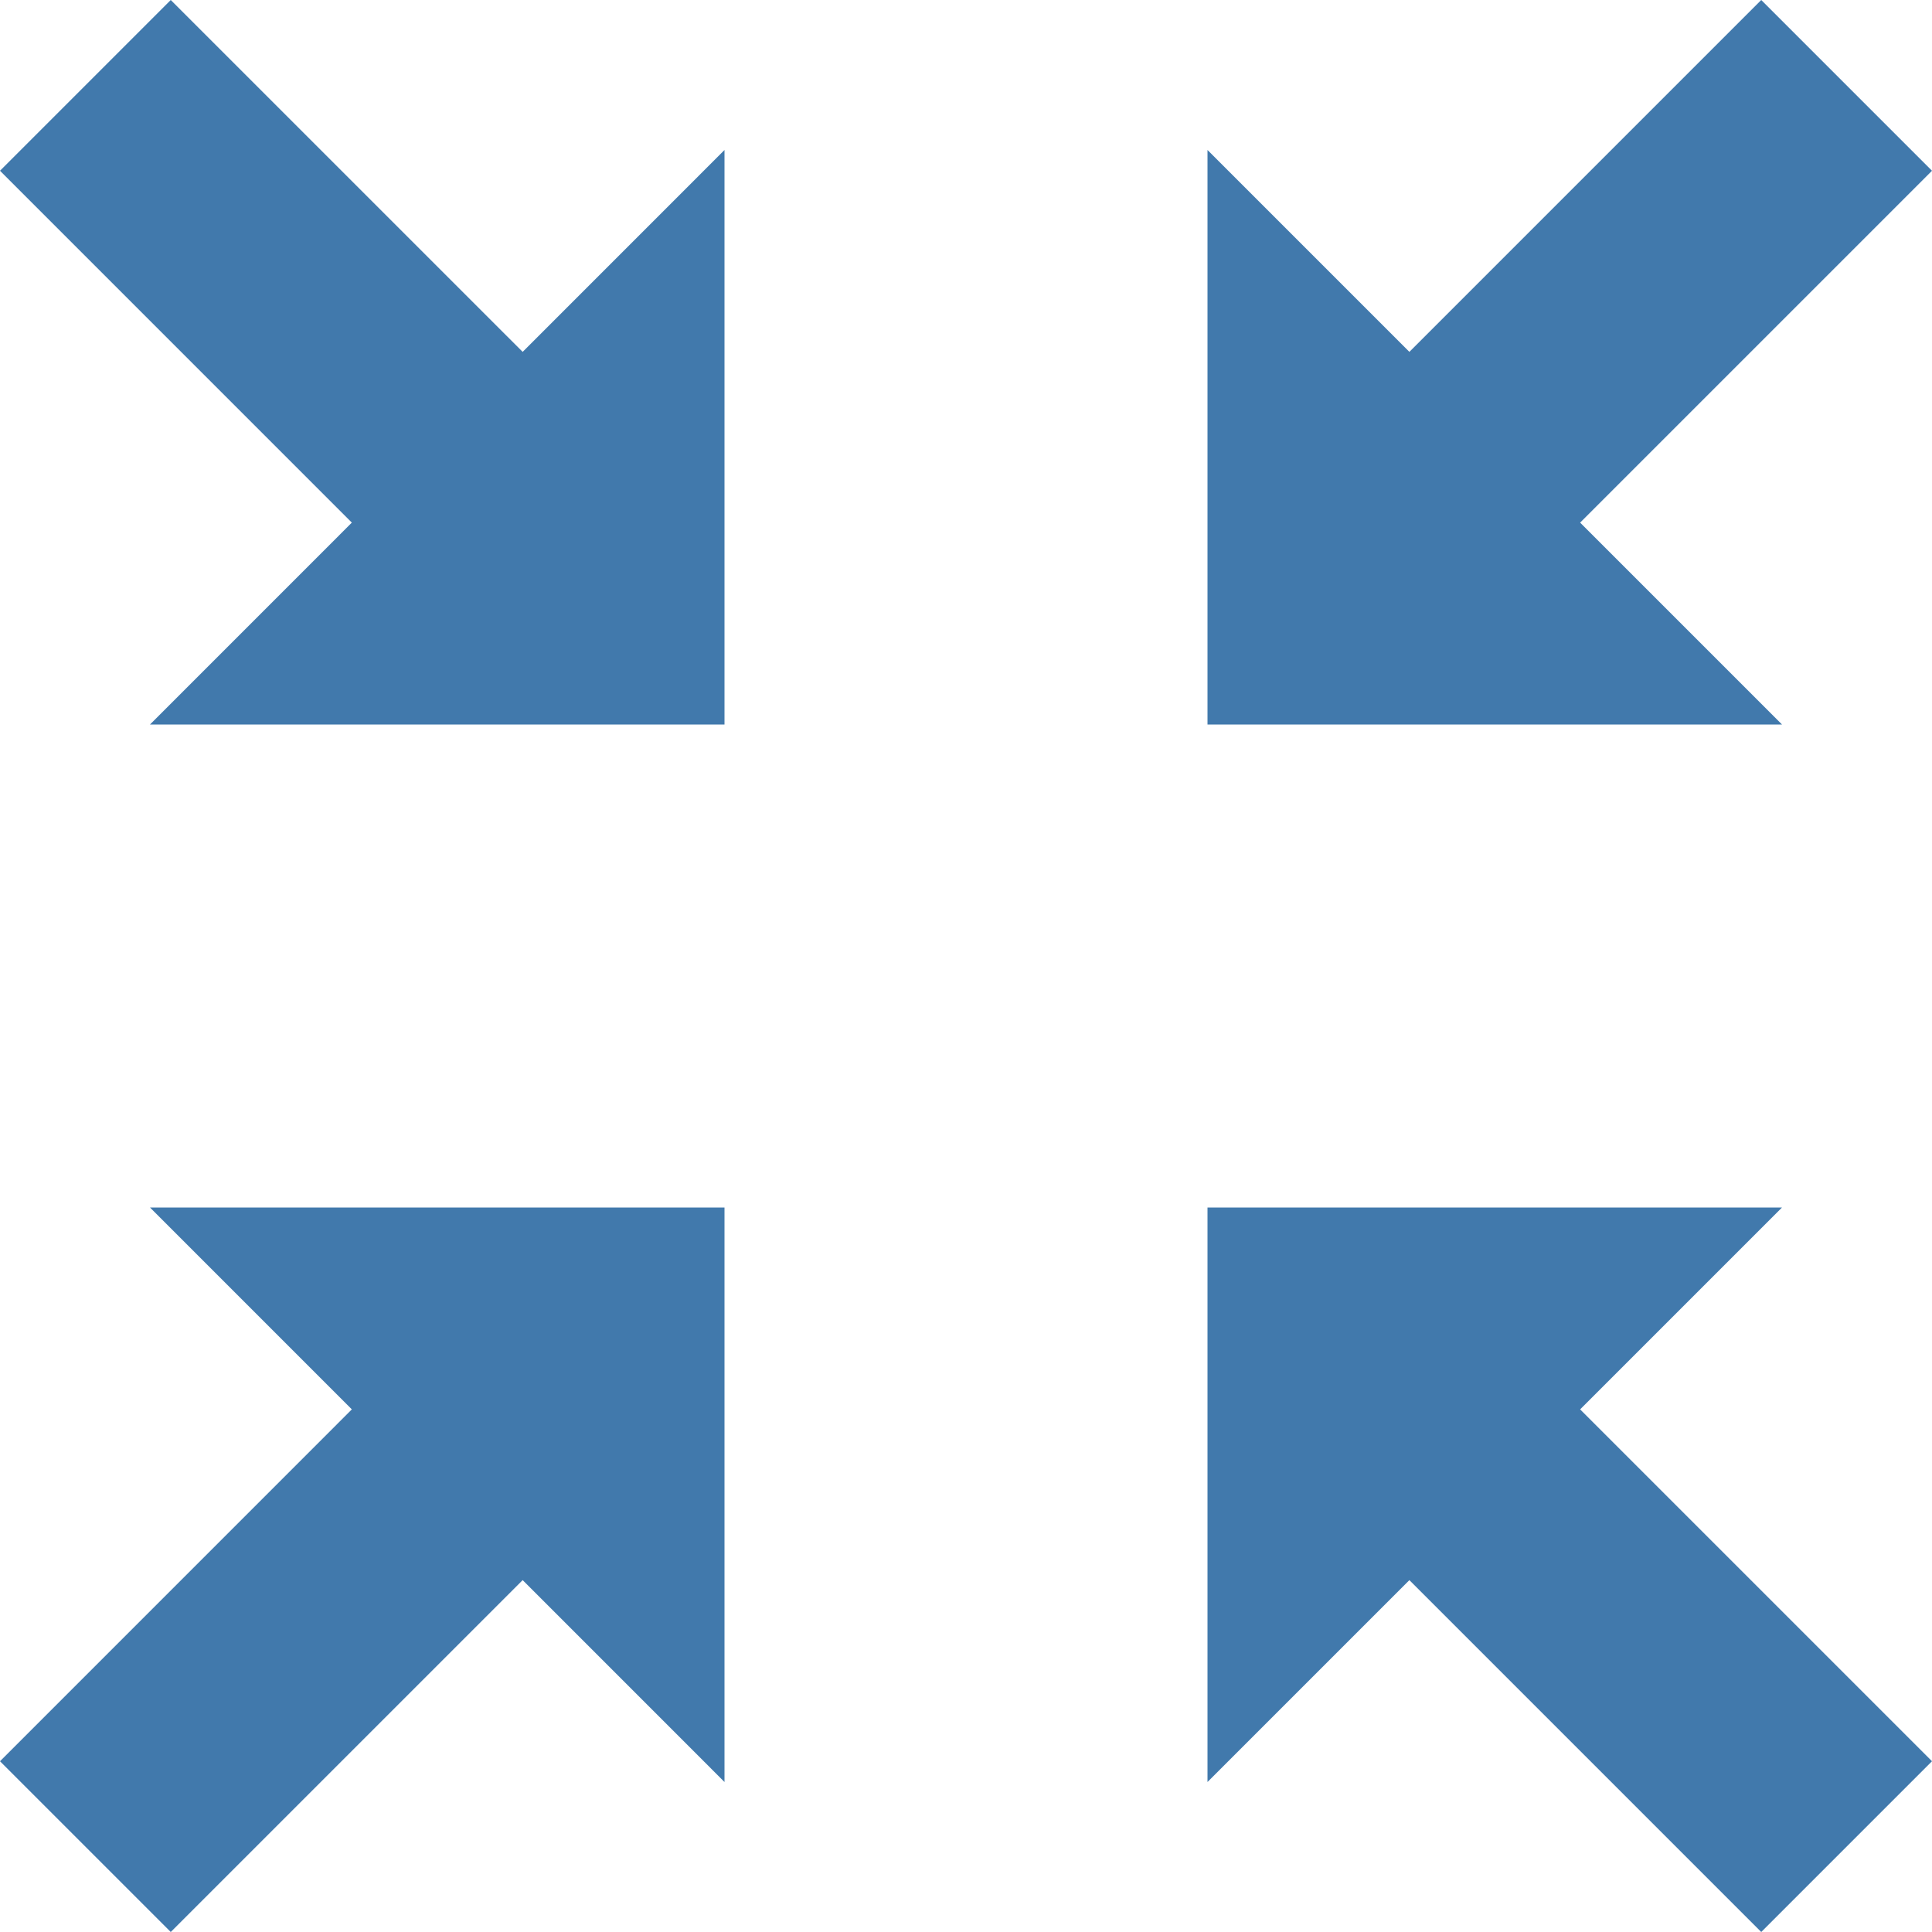
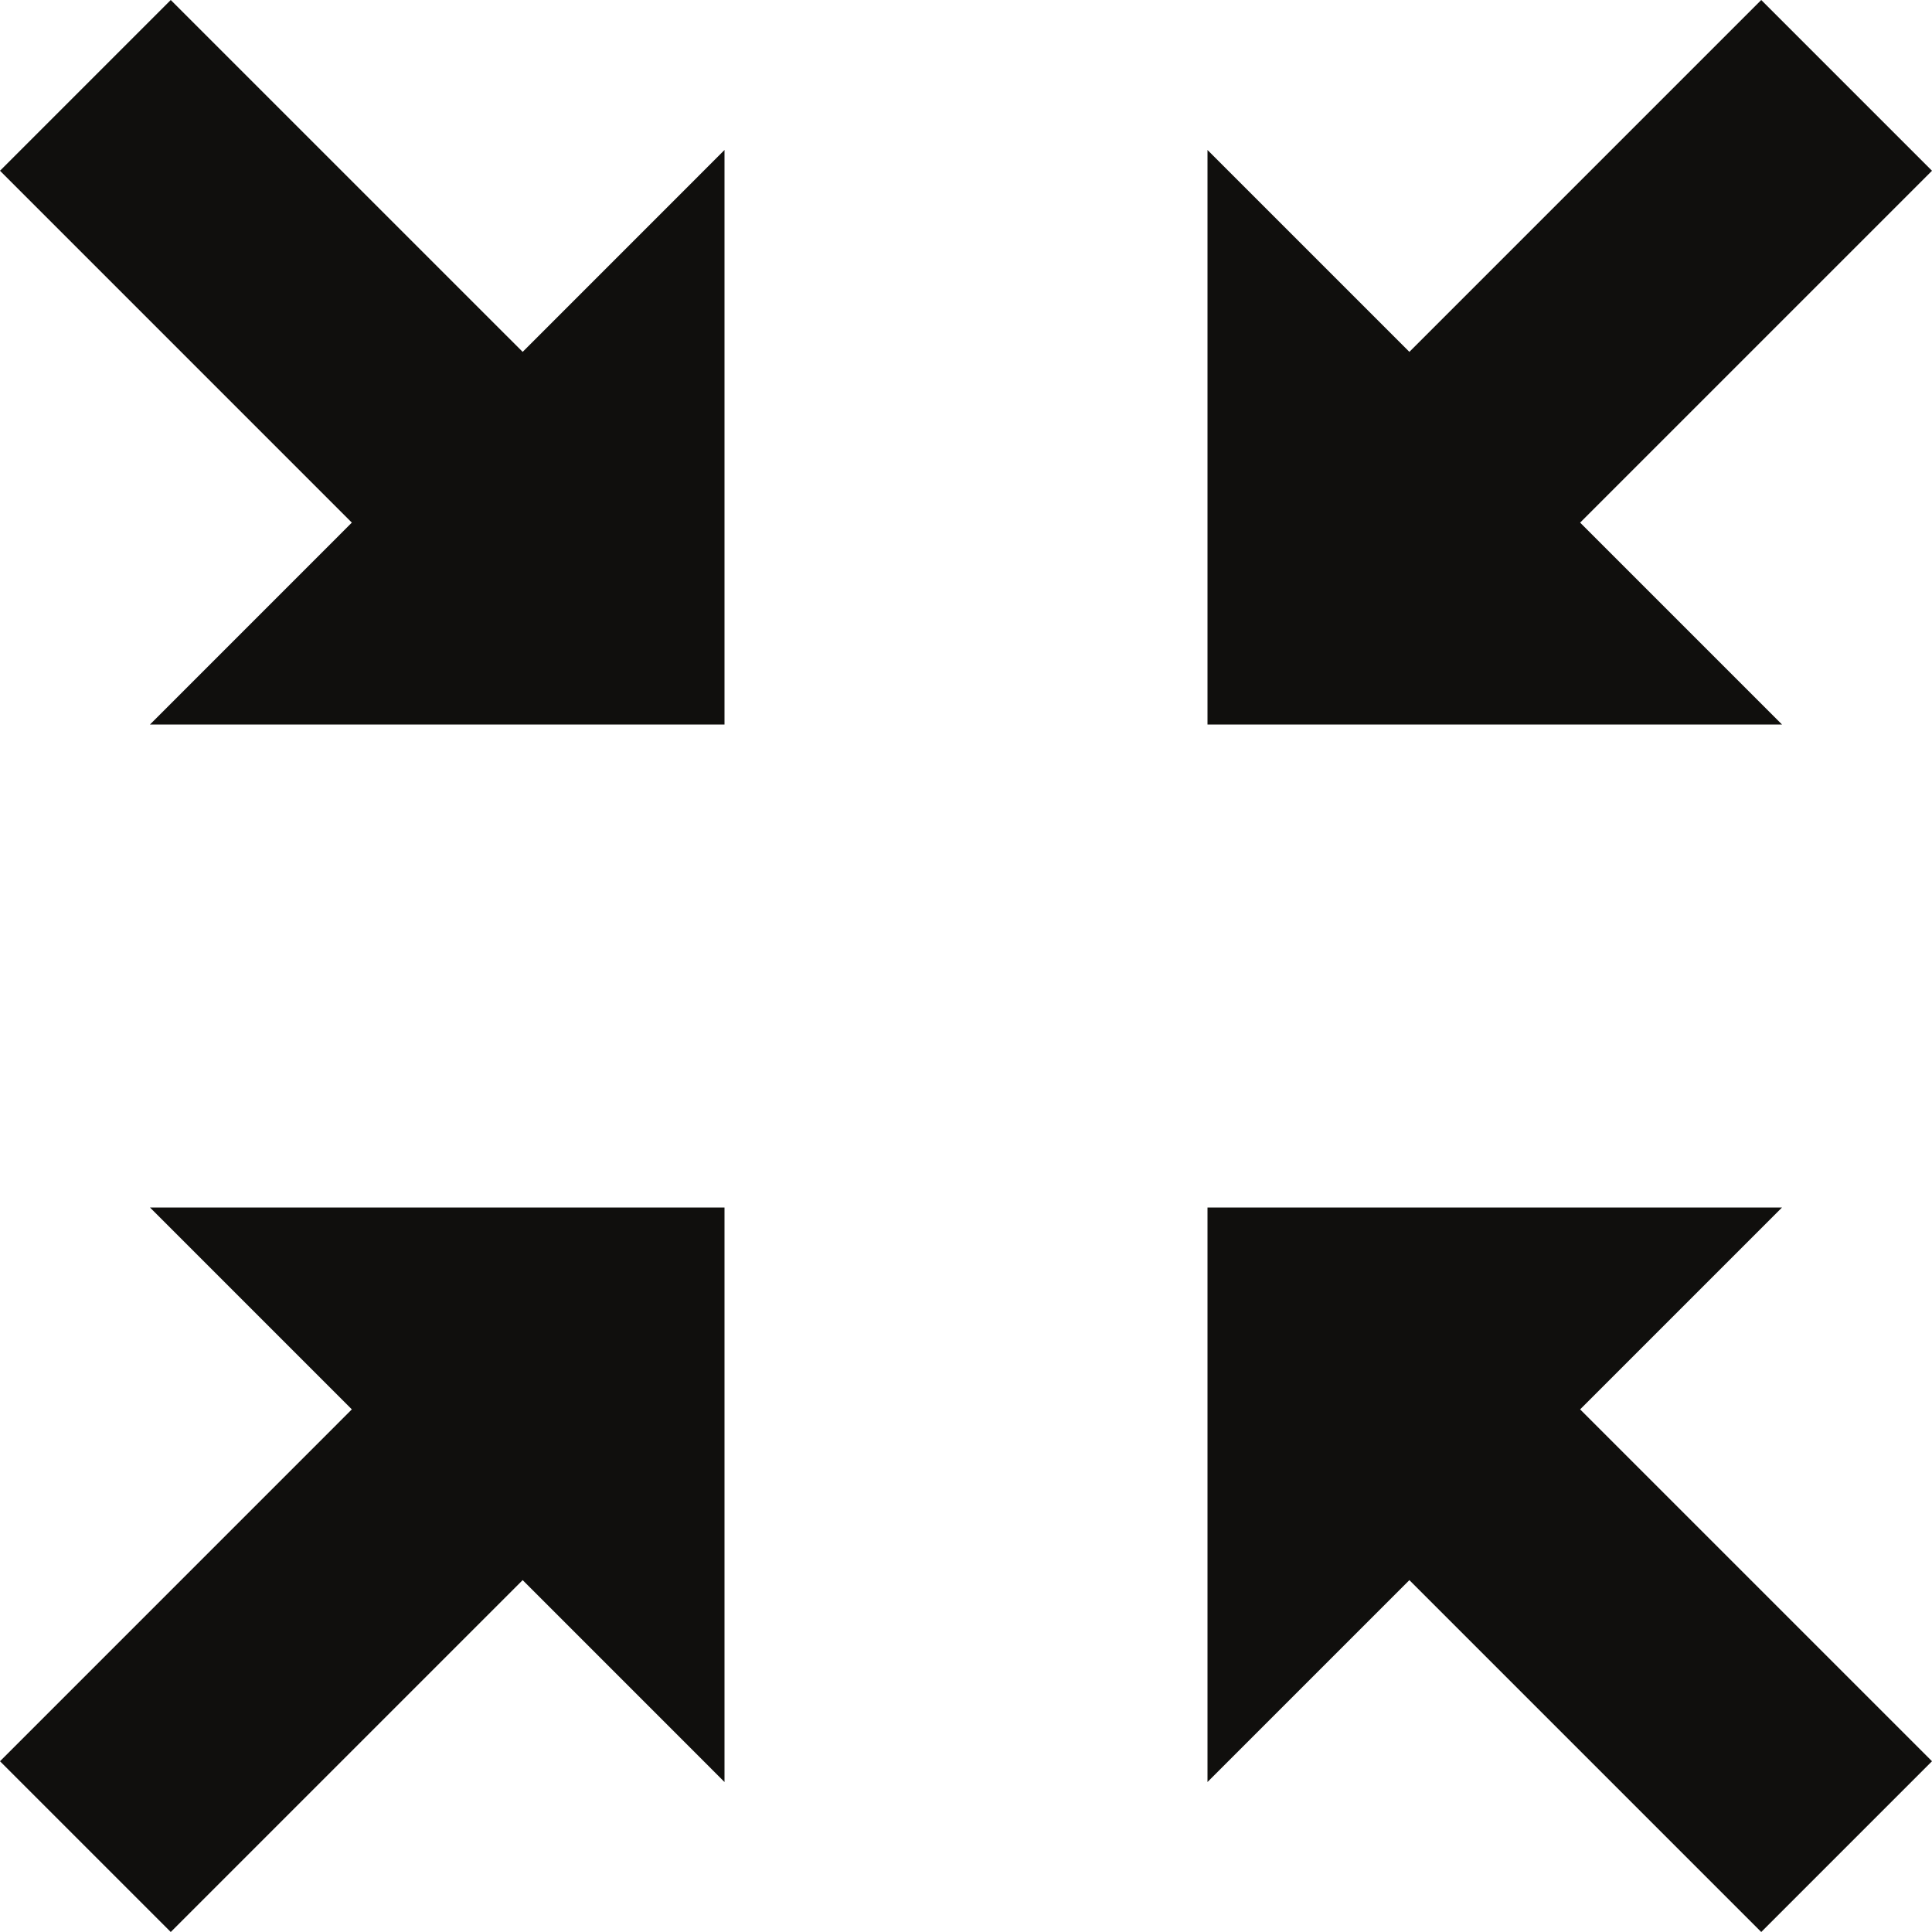
- <svg xmlns="http://www.w3.org/2000/svg" id="svg2" version="1.1" width="32" height="32" xml:space="preserve">
+ <svg xmlns="http://www.w3.org/2000/svg" id="svg2" version="1.1" width="20" height="20" xml:space="preserve">
  <defs id="defs6">
    <clipPath clipPathUnits="userSpaceOnUse" id="clipPath18">
      <path d="M 0,160 0,0 160,0 160,160 0,160 z" id="path20" />
    </clipPath>
  </defs>
-   <g id="g10" transform="matrix(1.25,0,0,-1.25,0,32)">
-     <g id="g12" transform="scale(0.16,0.16)" style="fill:#4179ac;fill-opacity:1">
-       <g id="g14" style="fill:#4179ac;fill-opacity:1">
-         <g id="g16" clip-path="url(#clipPath18)" style="fill:#4179ac;fill-opacity:1">
-           <path d="M 14.141,160 0,145.859 29.137,116.719 12.422,100 60,100 60,147.578 43.285,130.859 14.141,160" style="fill:#4179ac;fill-opacity:1;fill-rule:nonzero;stroke:none" id="path22" />
-           <path d="M 130.859,116.719 160,145.859 145.859,160 116.719,130.859 100,147.578 100,100 l 47.578,0 -16.719,16.719" style="fill:#4179ac;fill-opacity:1;fill-rule:nonzero;stroke:none" id="path24" />
-           <path d="M 29.137,43.281 0,14.141 14.141,0 43.285,29.141 60,12.422 60,60 12.422,60 29.137,43.281" style="fill:#4179ac;fill-opacity:1;fill-rule:nonzero;stroke:none" id="path26" />
-           <path d="M 147.578,60 100,60 100,12.422 116.719,29.141 145.859,0 160,14.141 130.859,43.281 147.578,60" style="fill:#4179ac;fill-opacity:1;fill-rule:nonzero;stroke:none" id="path28" />
+   <g id="g10" transform="matrix(1.25,0,0,-1.25,0,20)">
+     <g id="g12" transform="scale(0.1,0.1)">
+       <g id="g14">
+         <g id="g16" clip-path="url(#clipPath18)">
+           <path d="M 14.141,160 0,145.859 29.137,116.719 12.422,100 60,100 60,147.578 43.285,130.859 14.141,160" style="fill:#100f0d;fill-opacity:1;fill-rule:nonzero;stroke:none" id="path22" />
+           <path d="M 130.859,116.719 160,145.859 145.859,160 116.719,130.859 100,147.578 100,100 l 47.578,0 -16.719,16.719" style="fill:#100f0d;fill-opacity:1;fill-rule:nonzero;stroke:none" id="path24" />
+           <path d="M 29.137,43.281 0,14.141 14.141,0 43.285,29.141 60,12.422 60,60 12.422,60 29.137,43.281" style="fill:#100f0d;fill-opacity:1;fill-rule:nonzero;stroke:none" id="path26" />
+           <path d="M 147.578,60 100,60 100,12.422 116.719,29.141 145.859,0 160,14.141 130.859,43.281 147.578,60" style="fill:#100f0d;fill-opacity:1;fill-rule:nonzero;stroke:none" id="path28" />
        </g>
      </g>
    </g>
  </g>
</svg>
